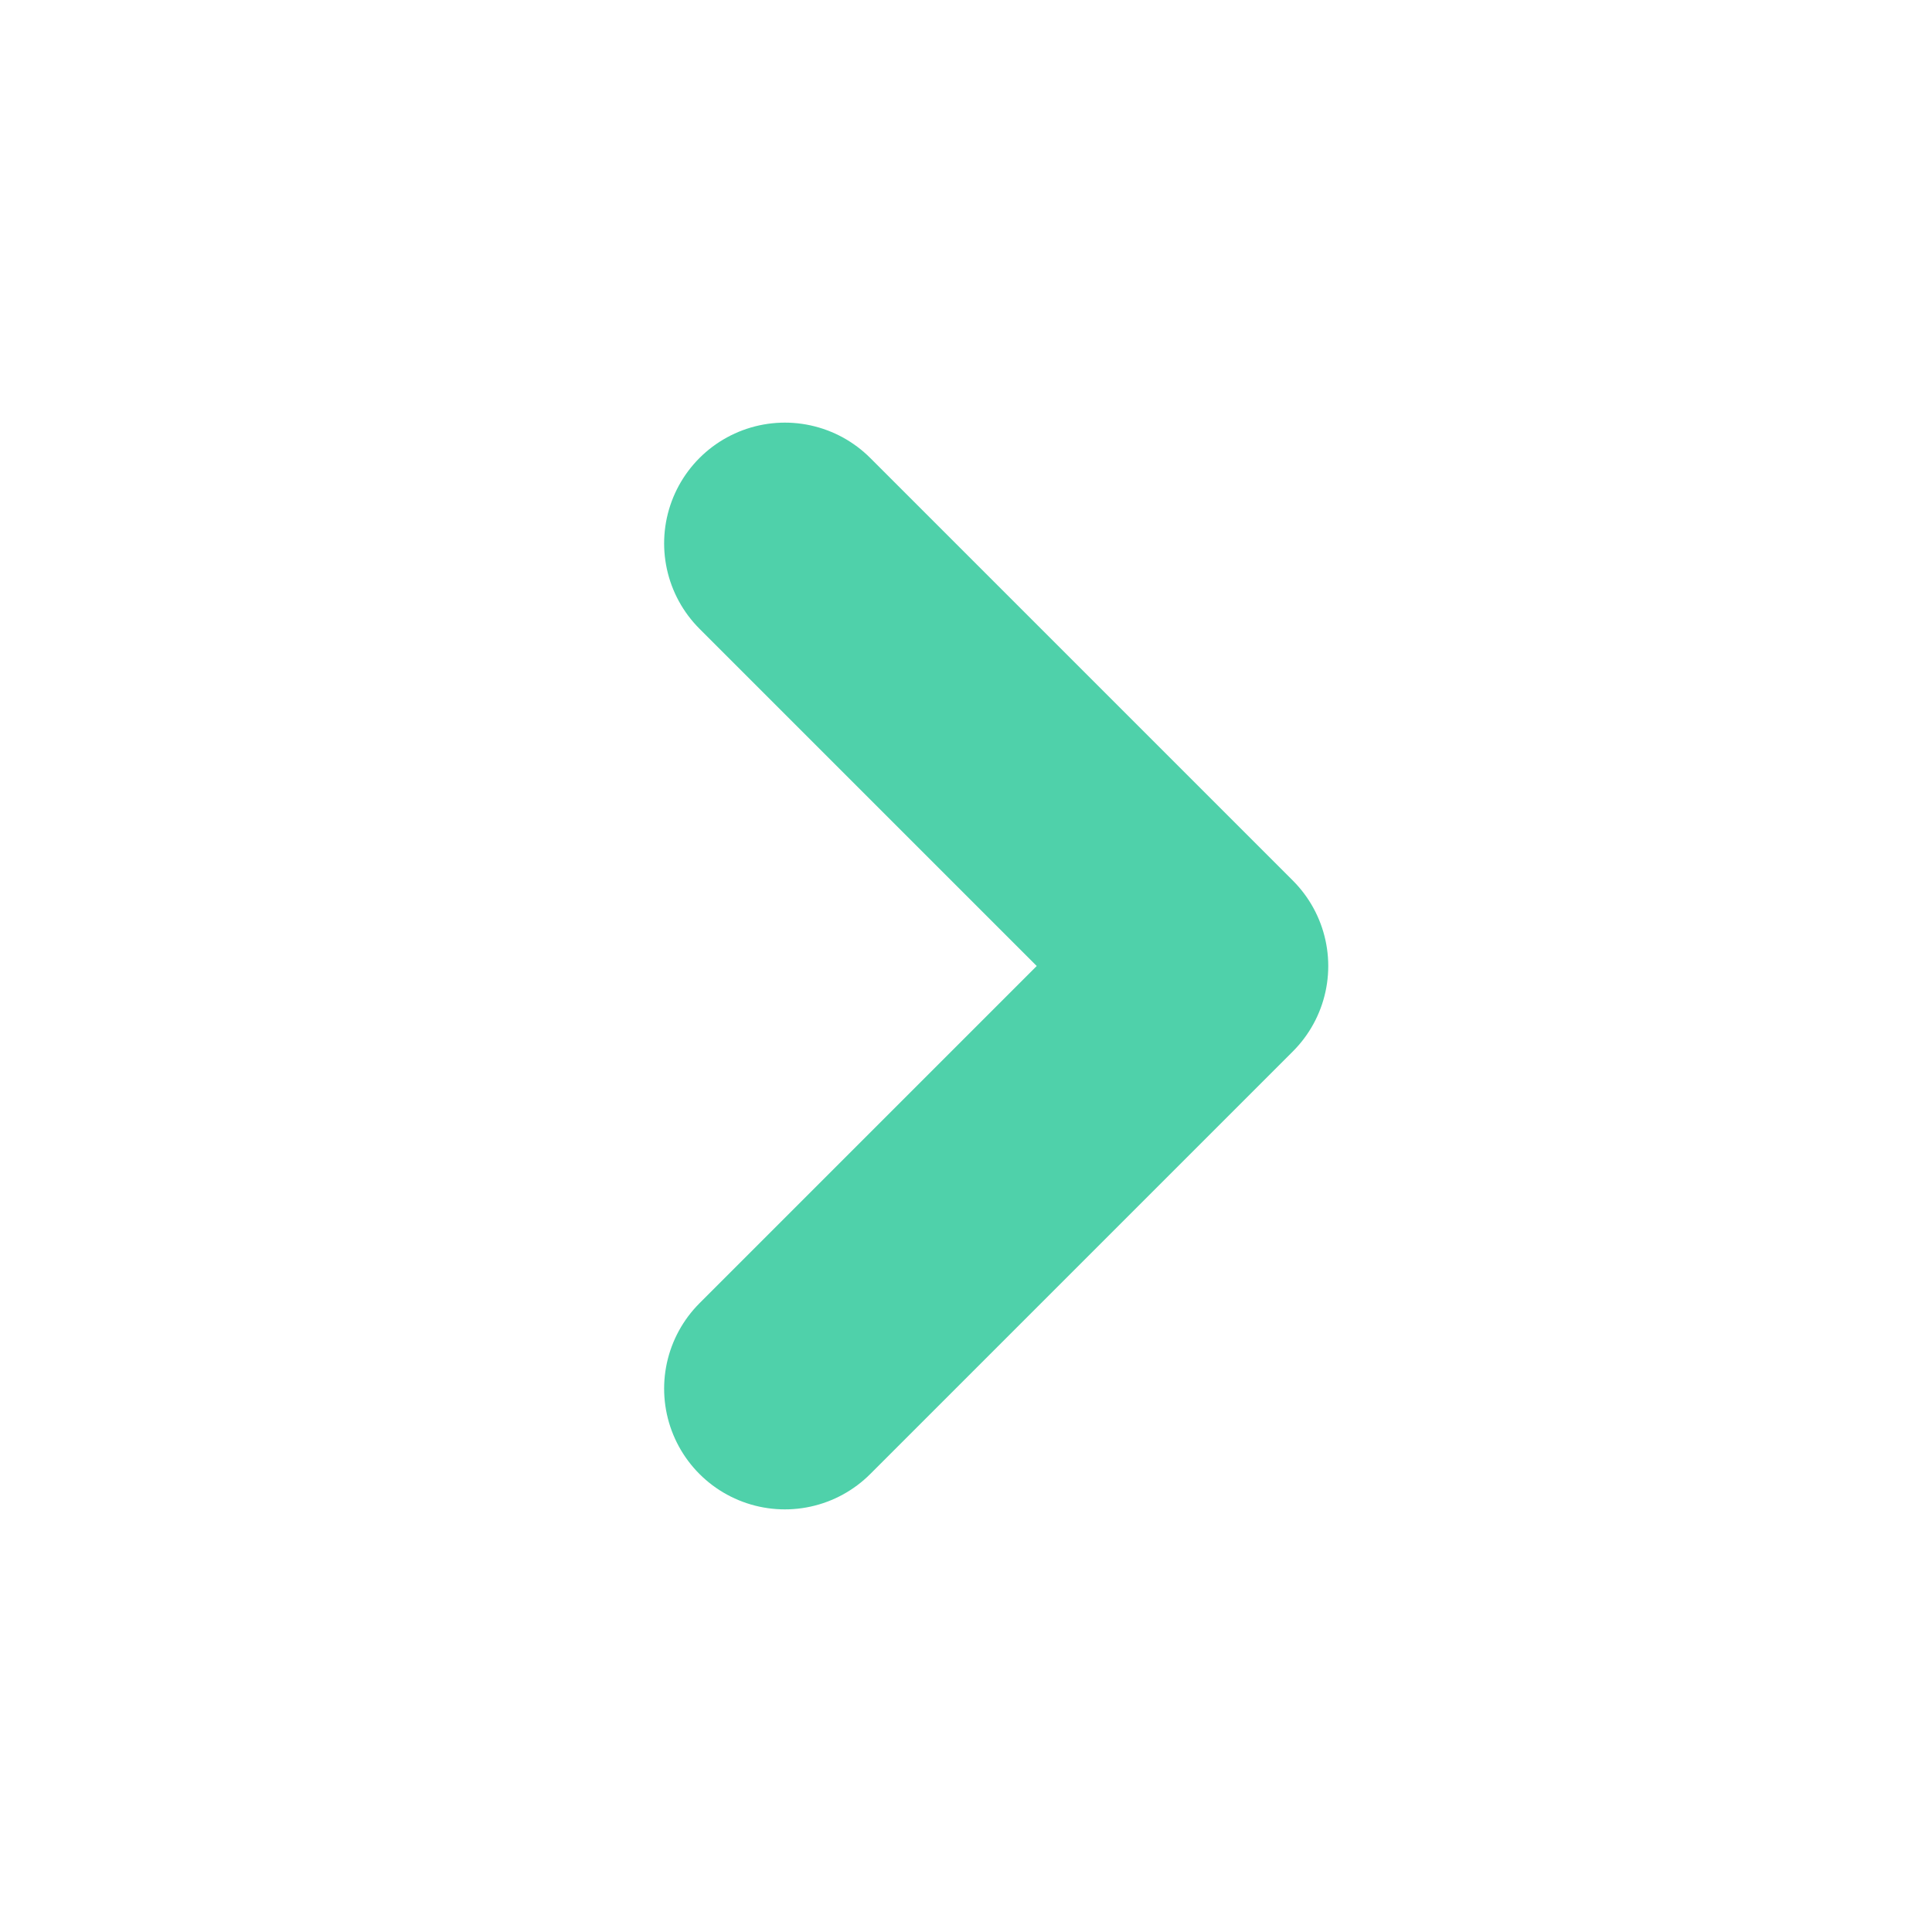
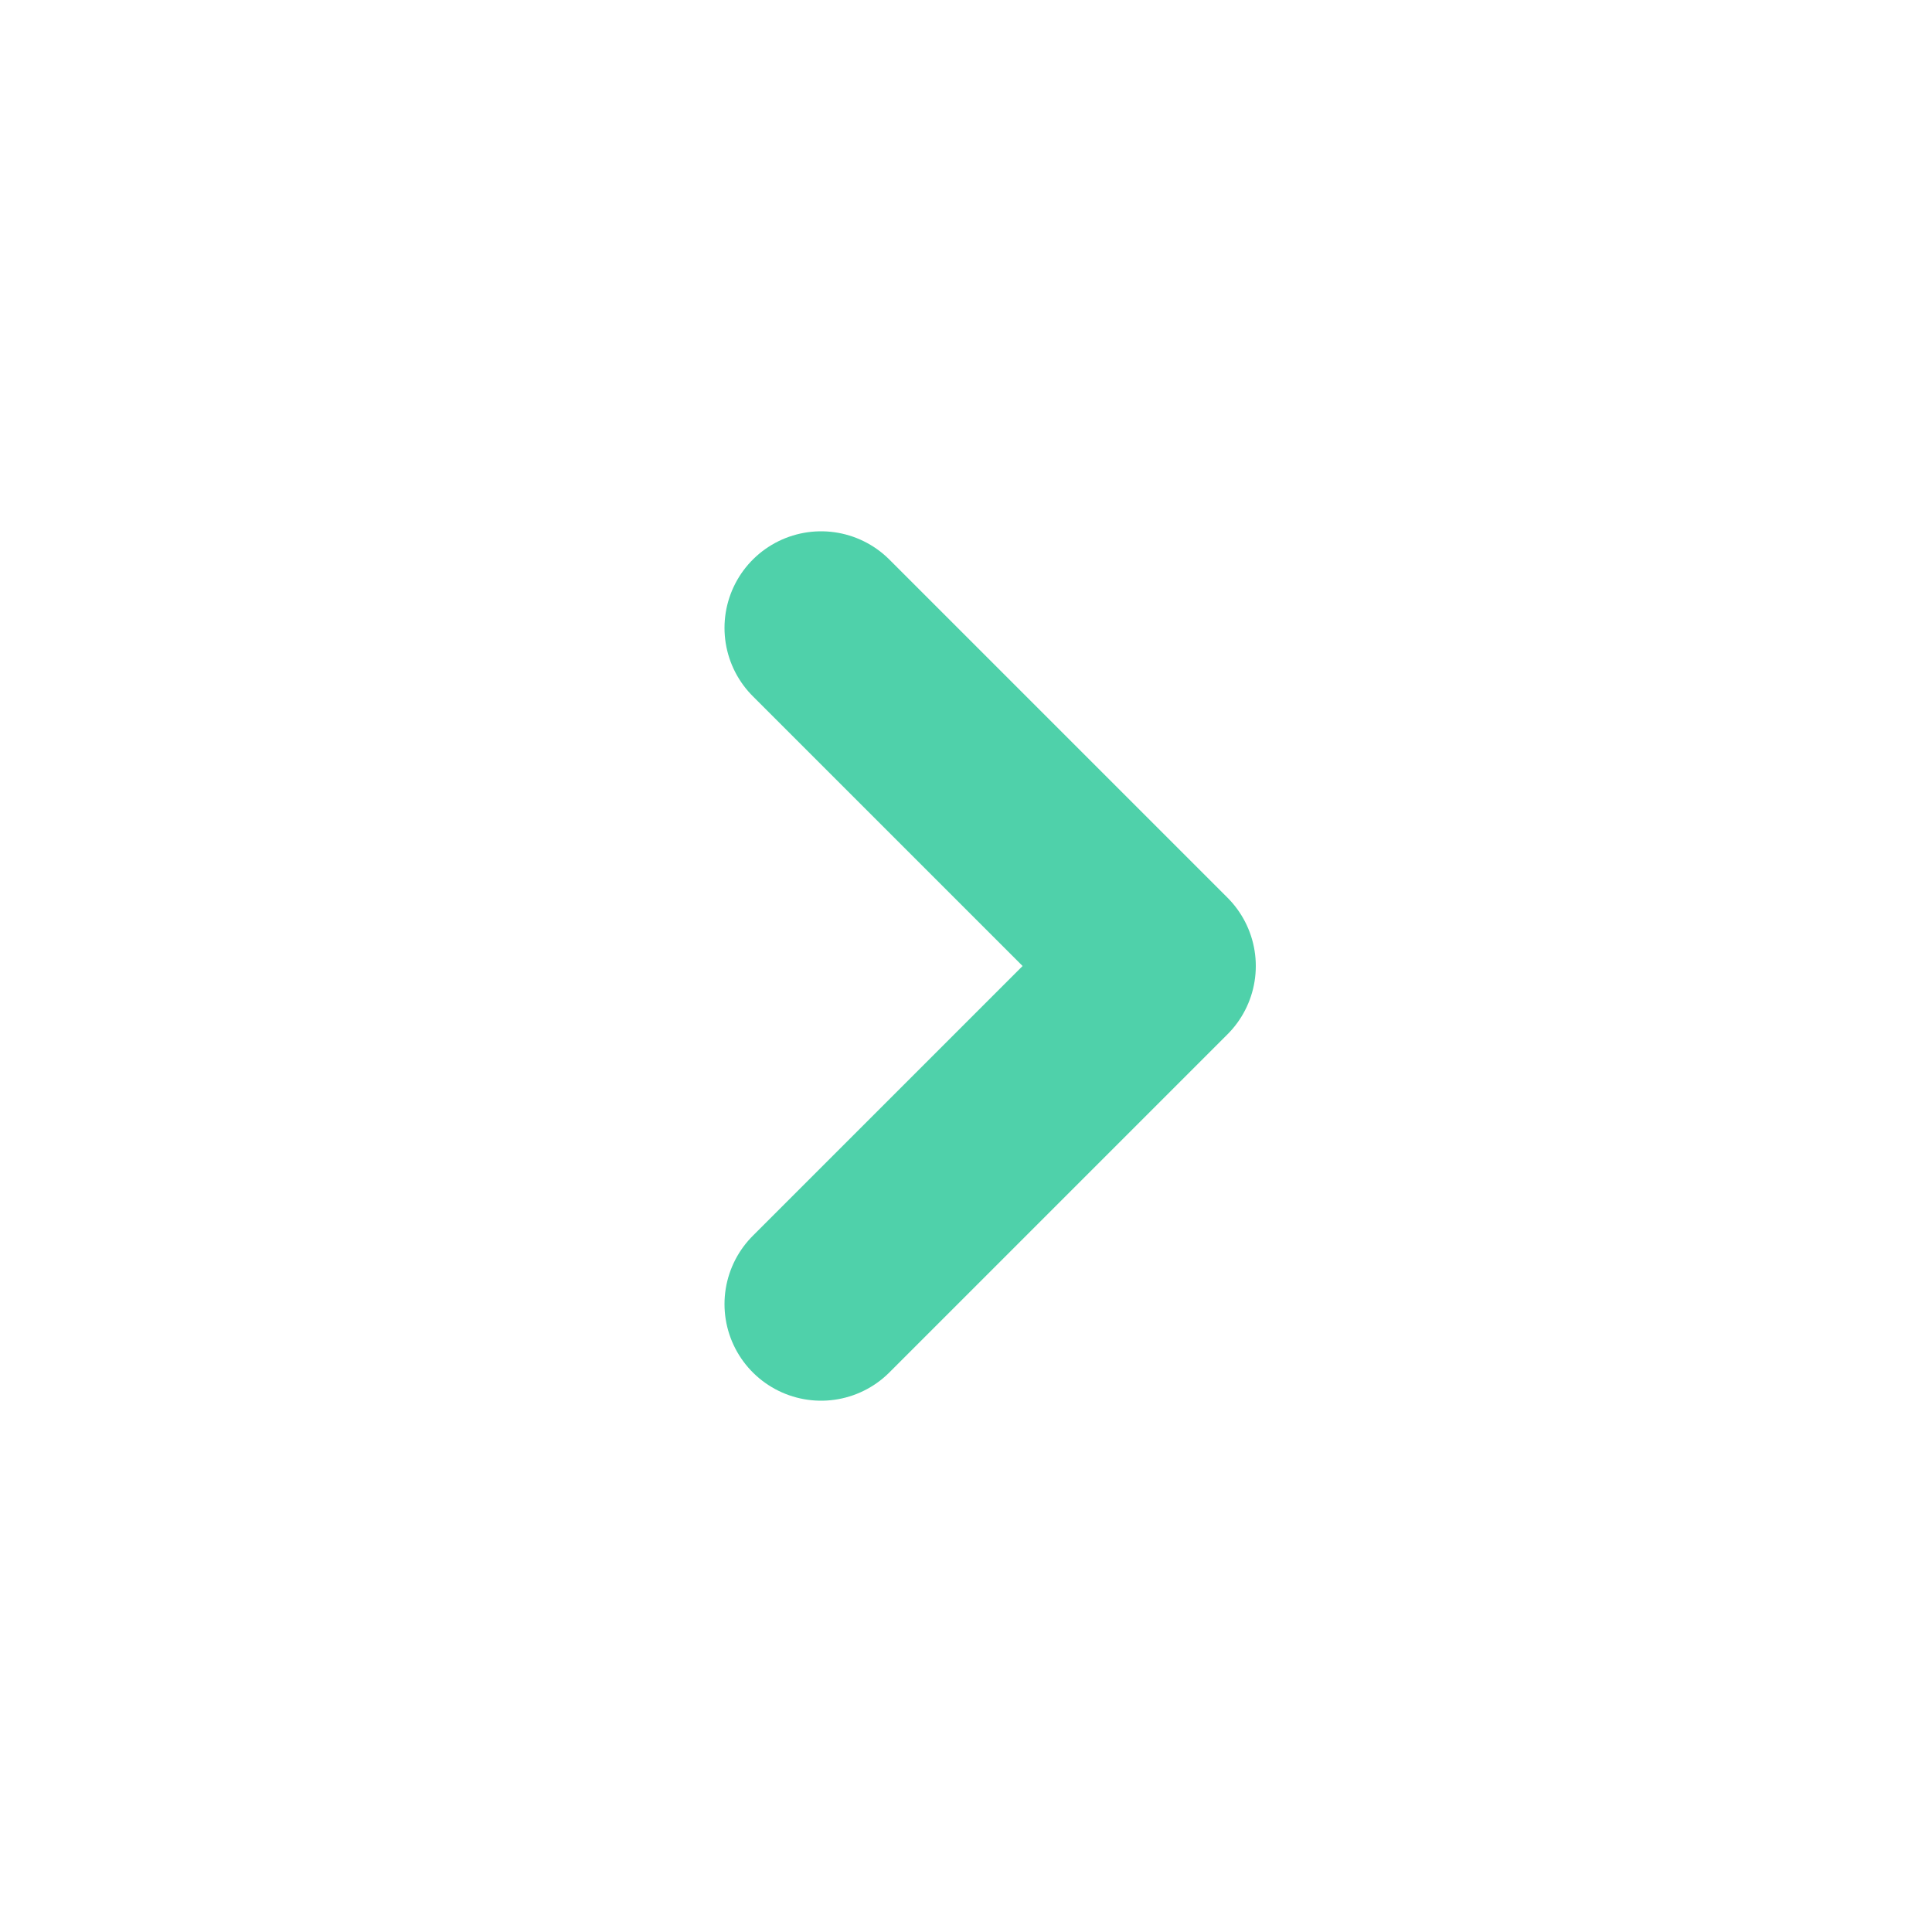
- <svg xmlns="http://www.w3.org/2000/svg" width="16" height="16" viewBox="0 0 16 16" fill="none" stroke-linecap="round" stroke-linejoin="round">
+ <svg xmlns="http://www.w3.org/2000/svg" width="64" height="64" viewBox="-2 -2 20 20" fill="none" stroke-linecap="round" stroke-linejoin="round">
  <path d="M6.5 4.5 10 8l-3.5 3.5" stroke="#4FD1AA" stroke-width="2" />
</svg>
